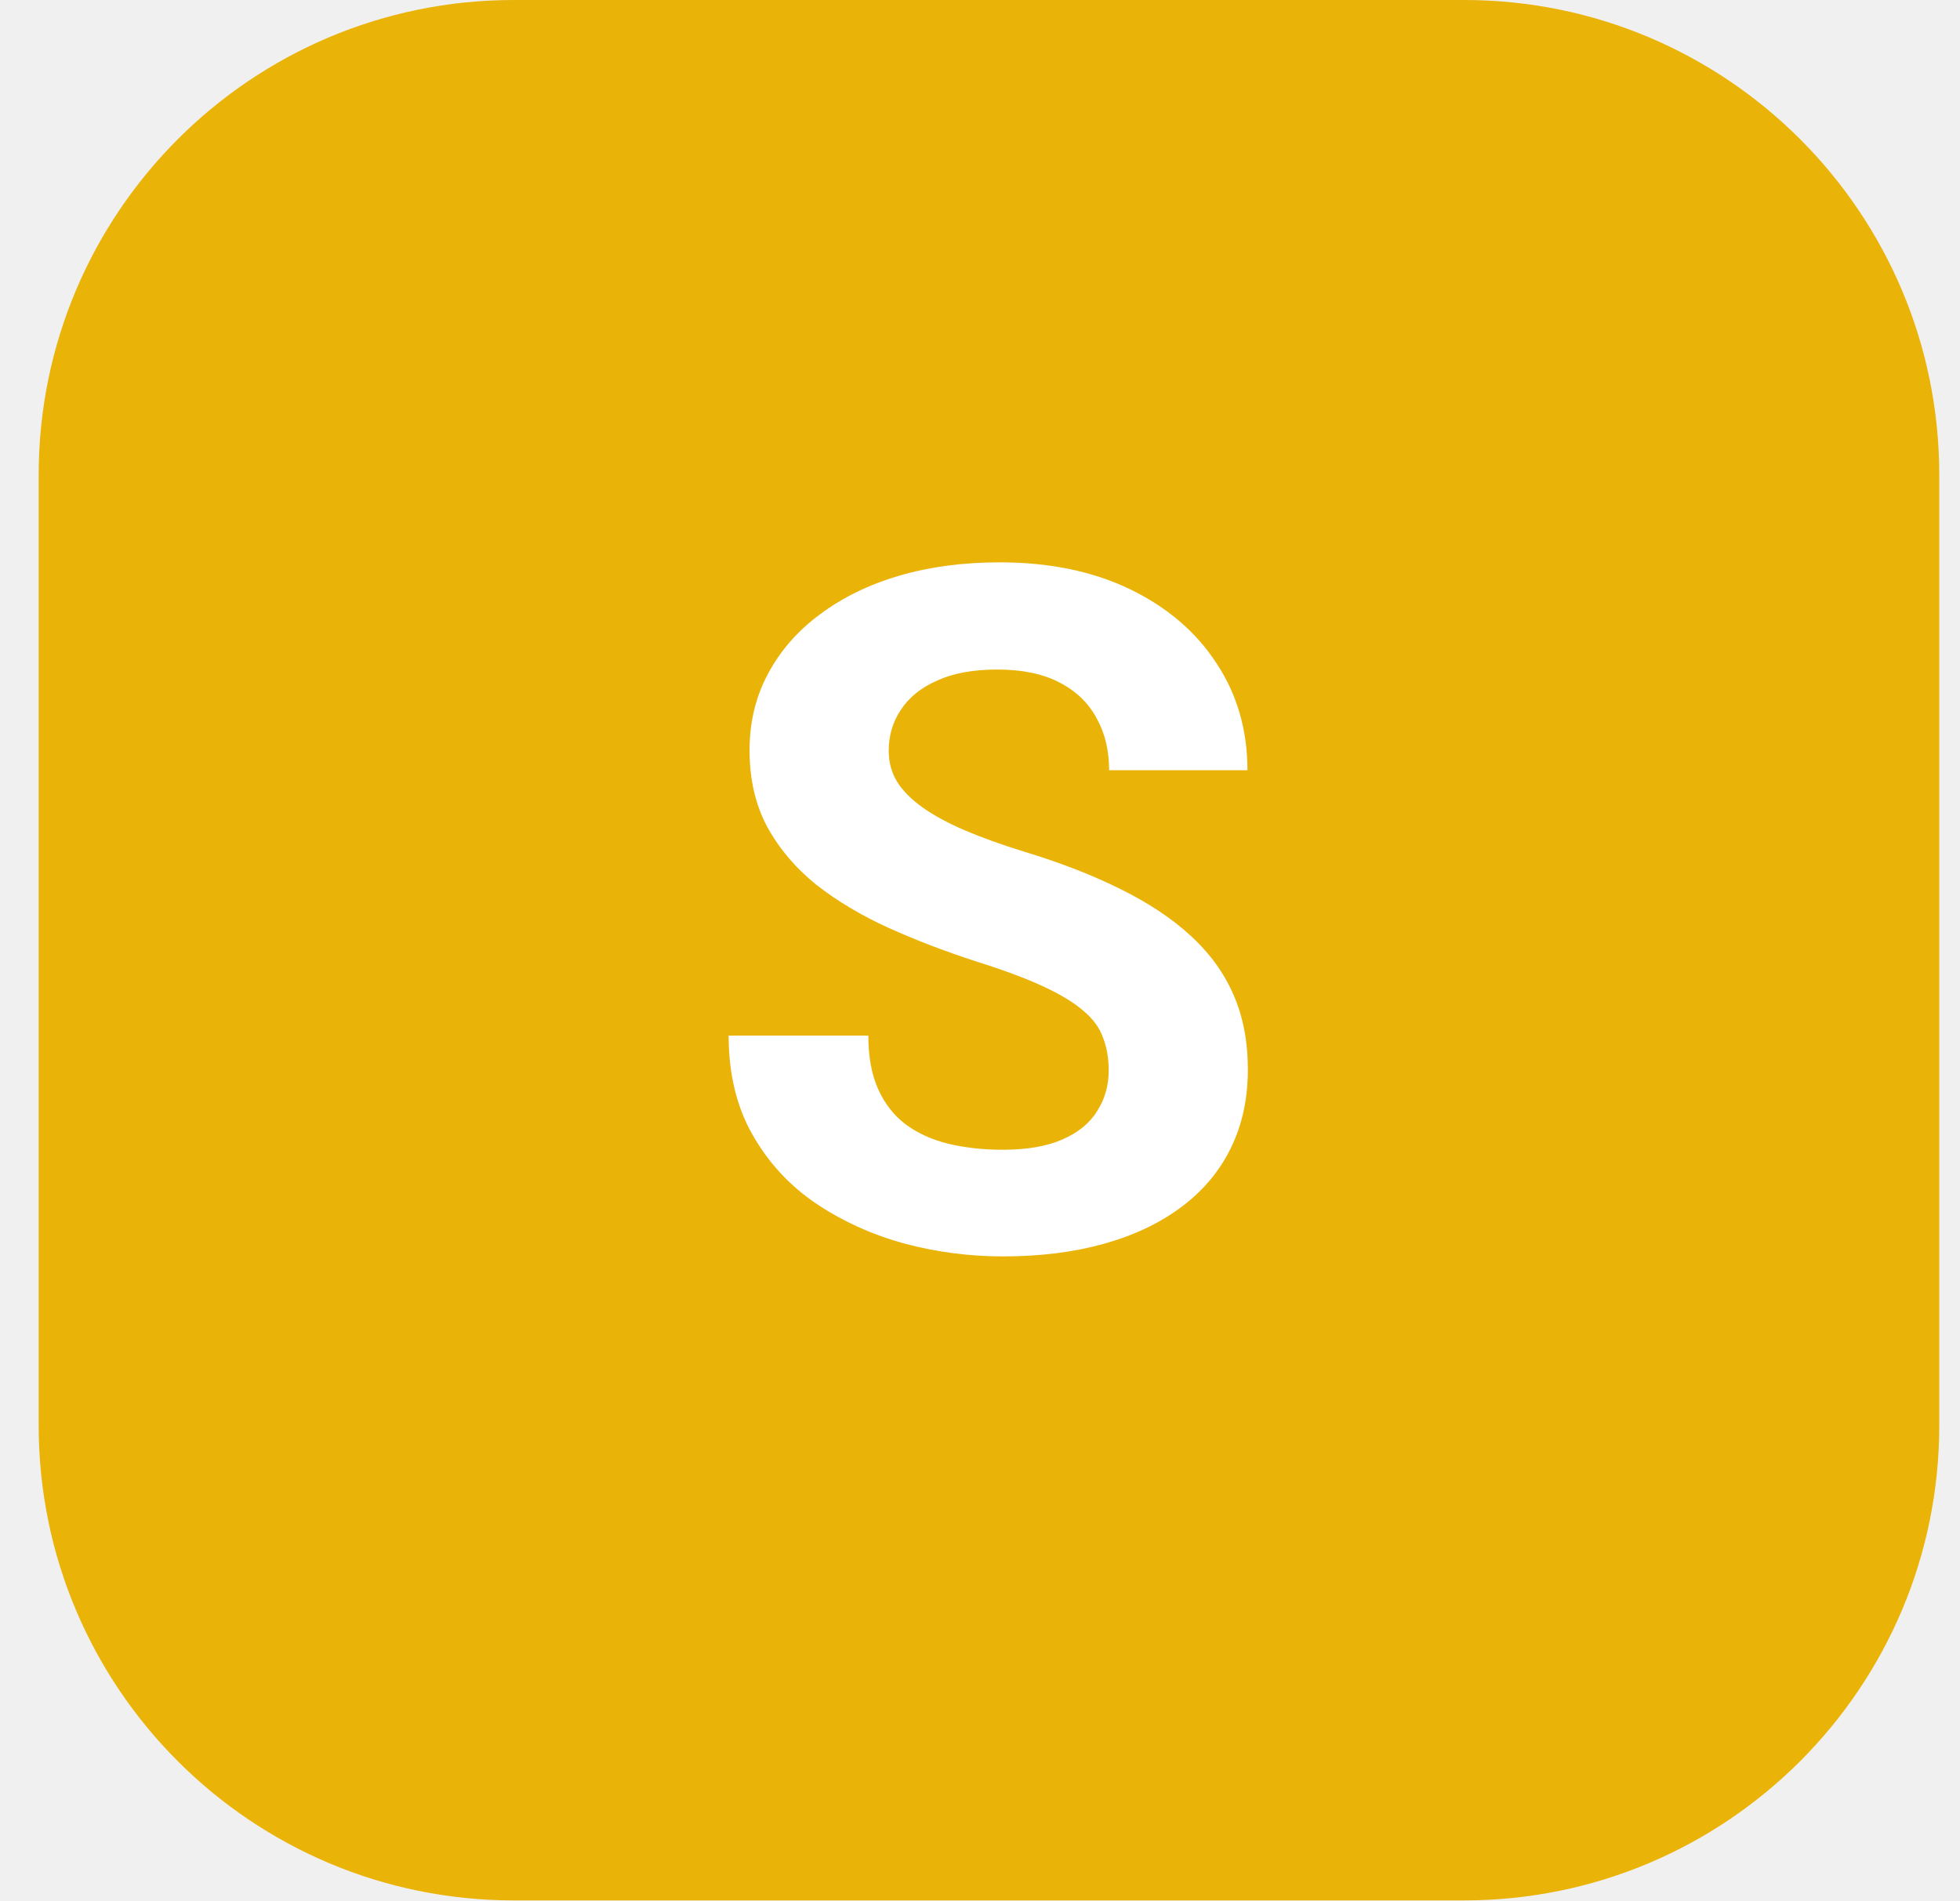
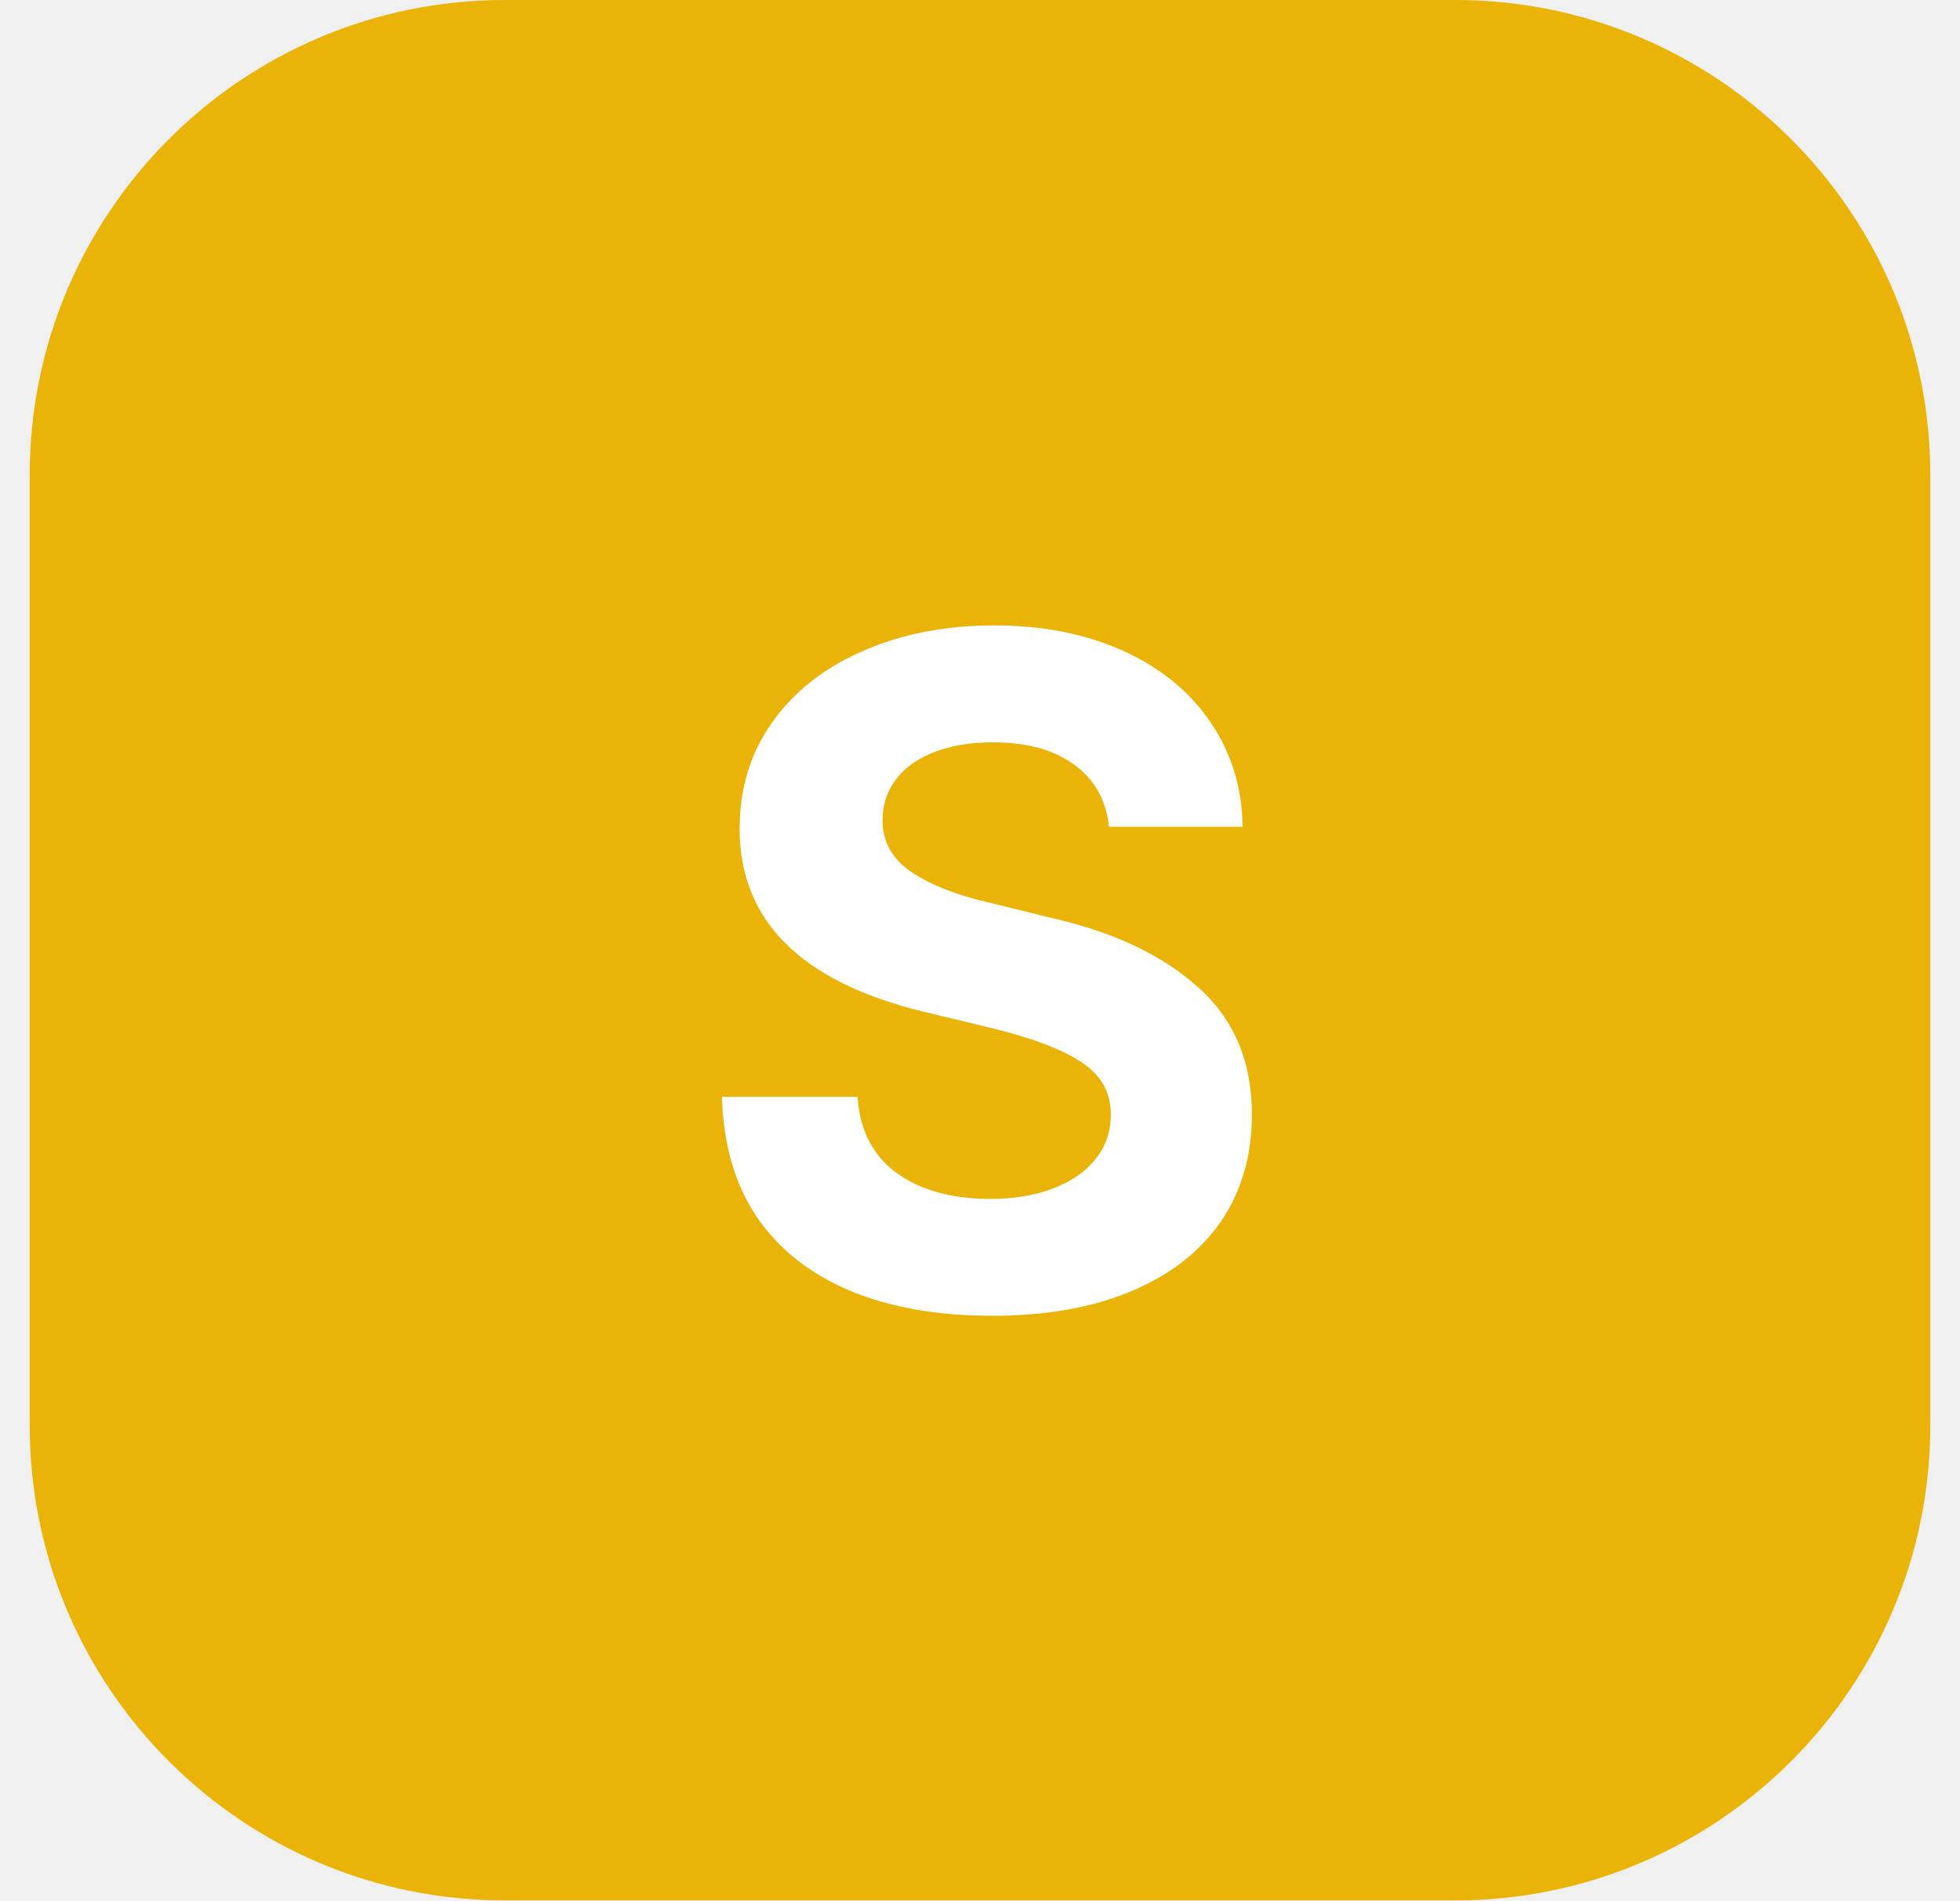
<svg xmlns="http://www.w3.org/2000/svg" width="33" height="32" viewBox="0 0 33 32" fill="none">
-   <path d="M0.651 8C0.651 3.582 4.233 0 8.651 0H24.651C29.069 0 32.651 3.582 32.651 8V24C32.651 28.418 29.069 32 24.651 32H8.651C4.233 32 0.651 28.418 0.651 24V8Z" fill="#EAB308" />
-   <path d="M18.667 18.024C18.667 17.82 18.635 17.638 18.573 17.477C18.515 17.31 18.406 17.159 18.245 17.024C18.083 16.883 17.857 16.745 17.565 16.61C17.273 16.474 16.896 16.334 16.432 16.188C15.917 16.021 15.427 15.834 14.963 15.625C14.505 15.417 14.099 15.175 13.745 14.899C13.396 14.617 13.12 14.292 12.917 13.922C12.719 13.552 12.62 13.123 12.62 12.633C12.62 12.159 12.724 11.729 12.932 11.344C13.14 10.953 13.432 10.62 13.807 10.344C14.182 10.063 14.625 9.846 15.135 9.695C15.651 9.544 16.216 9.469 16.831 9.469C17.669 9.469 18.401 9.62 19.026 9.922C19.651 10.224 20.135 10.638 20.479 11.164C20.828 11.69 21.003 12.292 21.003 12.969H18.674C18.674 12.636 18.604 12.344 18.463 12.094C18.328 11.839 18.12 11.638 17.838 11.492C17.562 11.347 17.213 11.274 16.792 11.274C16.385 11.274 16.047 11.336 15.776 11.461C15.505 11.581 15.302 11.745 15.167 11.953C15.031 12.156 14.963 12.386 14.963 12.641C14.963 12.834 15.01 13.008 15.104 13.164C15.203 13.32 15.349 13.466 15.542 13.602C15.734 13.737 15.971 13.865 16.253 13.985C16.534 14.104 16.859 14.222 17.229 14.336C17.849 14.524 18.393 14.735 18.862 14.969C19.336 15.203 19.732 15.466 20.049 15.758C20.367 16.05 20.607 16.38 20.768 16.75C20.93 17.12 21.01 17.539 21.01 18.008C21.01 18.503 20.914 18.945 20.721 19.336C20.529 19.727 20.25 20.057 19.885 20.328C19.521 20.599 19.086 20.805 18.581 20.945C18.075 21.086 17.51 21.156 16.885 21.156C16.323 21.156 15.768 21.084 15.221 20.938C14.674 20.787 14.177 20.56 13.729 20.258C13.286 19.956 12.932 19.57 12.667 19.102C12.401 18.633 12.268 18.078 12.268 17.438H14.62C14.62 17.792 14.674 18.091 14.784 18.336C14.893 18.581 15.047 18.779 15.245 18.93C15.448 19.081 15.687 19.19 15.963 19.258C16.245 19.326 16.552 19.36 16.885 19.36C17.292 19.36 17.625 19.302 17.885 19.188C18.151 19.073 18.346 18.914 18.471 18.711C18.602 18.508 18.667 18.279 18.667 18.024Z" fill="white" />
+   <path d="M0.5 8C0.5 3.582 4.082 0 8.5 0H24.5C28.918 0 32.5 3.582 32.5 8V24C32.5 28.418 28.918 32 24.5 32H8.5C4.082 32 0.5 28.418 0.5 24V8Z" fill="#EAB308" />
+   <path d="M18.672 13.922C18.625 13.474 18.43 13.125 18.086 12.875C17.742 12.625 17.287 12.5 16.719 12.5C16.328 12.5 15.992 12.557 15.711 12.672C15.435 12.781 15.224 12.935 15.078 13.133C14.932 13.331 14.859 13.557 14.859 13.812C14.859 14.177 15.023 14.469 15.352 14.688C15.68 14.906 16.12 15.078 16.672 15.203L17.688 15.453C18.734 15.688 19.56 16.076 20.164 16.617C20.773 17.154 21.078 17.87 21.078 18.766C21.078 19.458 20.904 20.06 20.555 20.57C20.206 21.076 19.703 21.466 19.047 21.742C18.391 22.018 17.609 22.156 16.703 22.156C15.787 22.156 14.99 22.016 14.312 21.734C13.641 21.453 13.117 21.039 12.742 20.492C12.372 19.94 12.177 19.266 12.156 18.469H14.438C14.474 19.026 14.693 19.453 15.094 19.75C15.5 20.042 16.026 20.188 16.672 20.188C17.078 20.188 17.435 20.128 17.742 20.008C18.049 19.888 18.287 19.721 18.453 19.508C18.62 19.294 18.703 19.047 18.703 18.766C18.703 18.401 18.544 18.112 18.227 17.898C17.914 17.685 17.427 17.495 16.766 17.328L15.531 17.031C13.479 16.526 12.453 15.5 12.453 13.953C12.453 13.276 12.635 12.68 13 12.164C13.37 11.643 13.88 11.242 14.531 10.961C15.182 10.675 15.917 10.531 16.734 10.531C17.557 10.531 18.284 10.675 18.914 10.961C19.544 11.247 20.034 11.648 20.383 12.164C20.732 12.675 20.912 13.26 20.922 13.922H18.672Z" fill="white" />
</svg>
